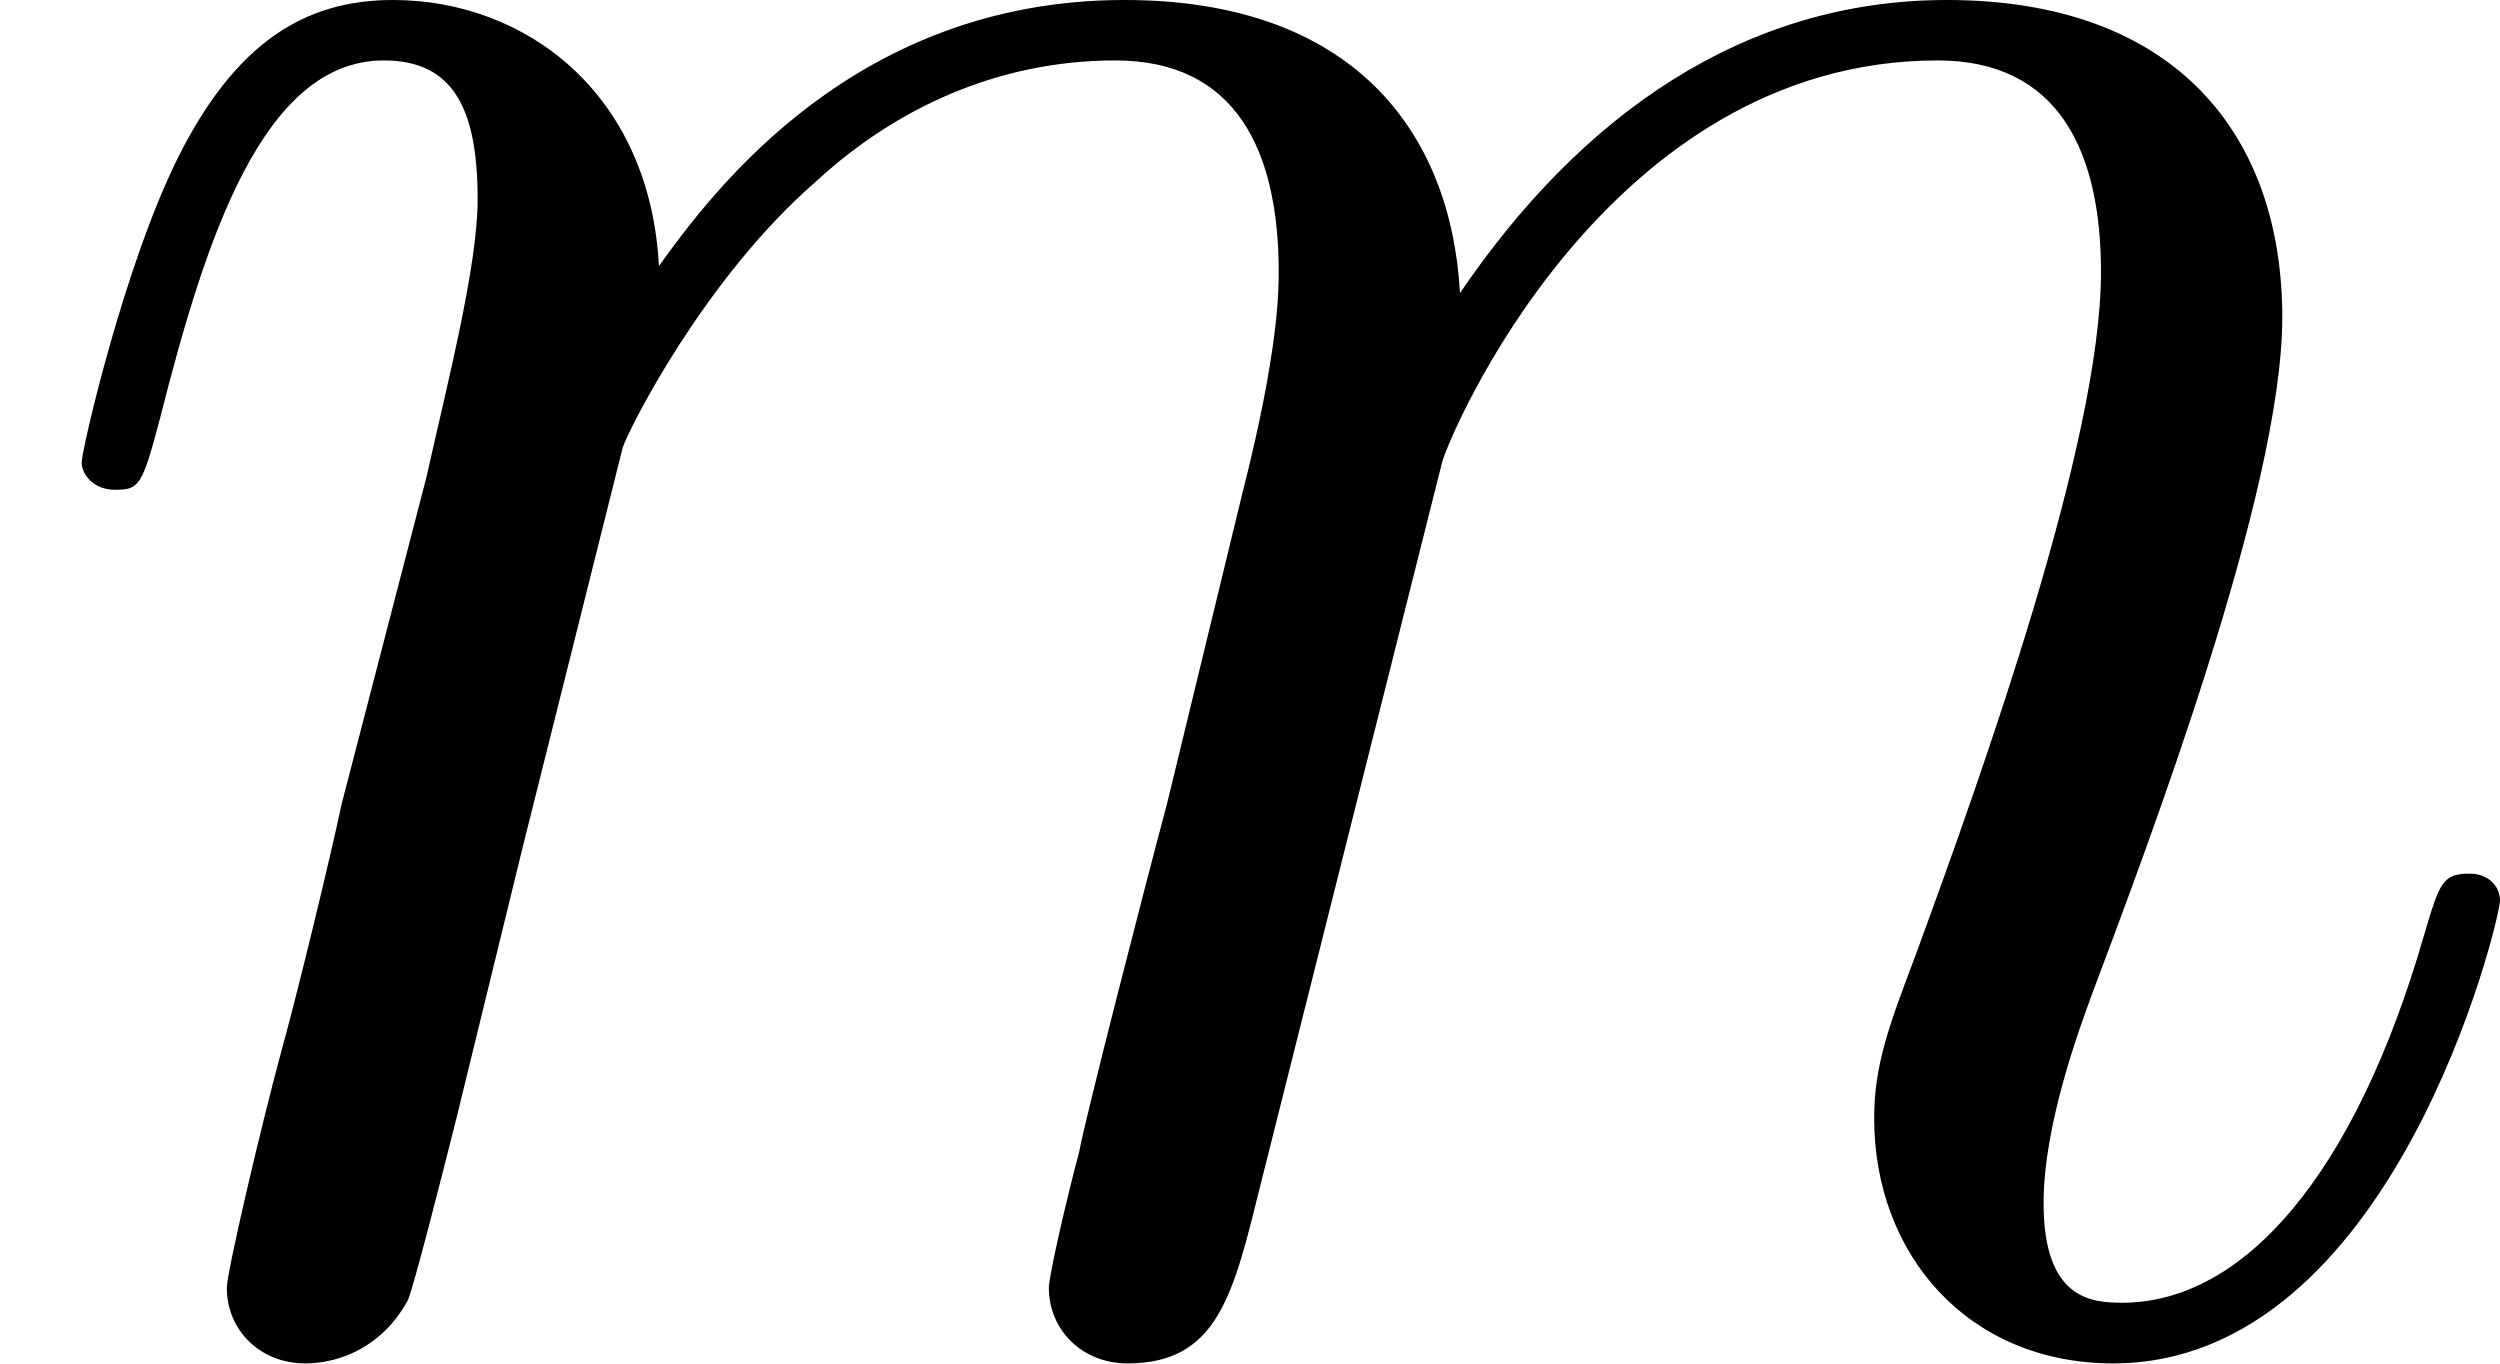
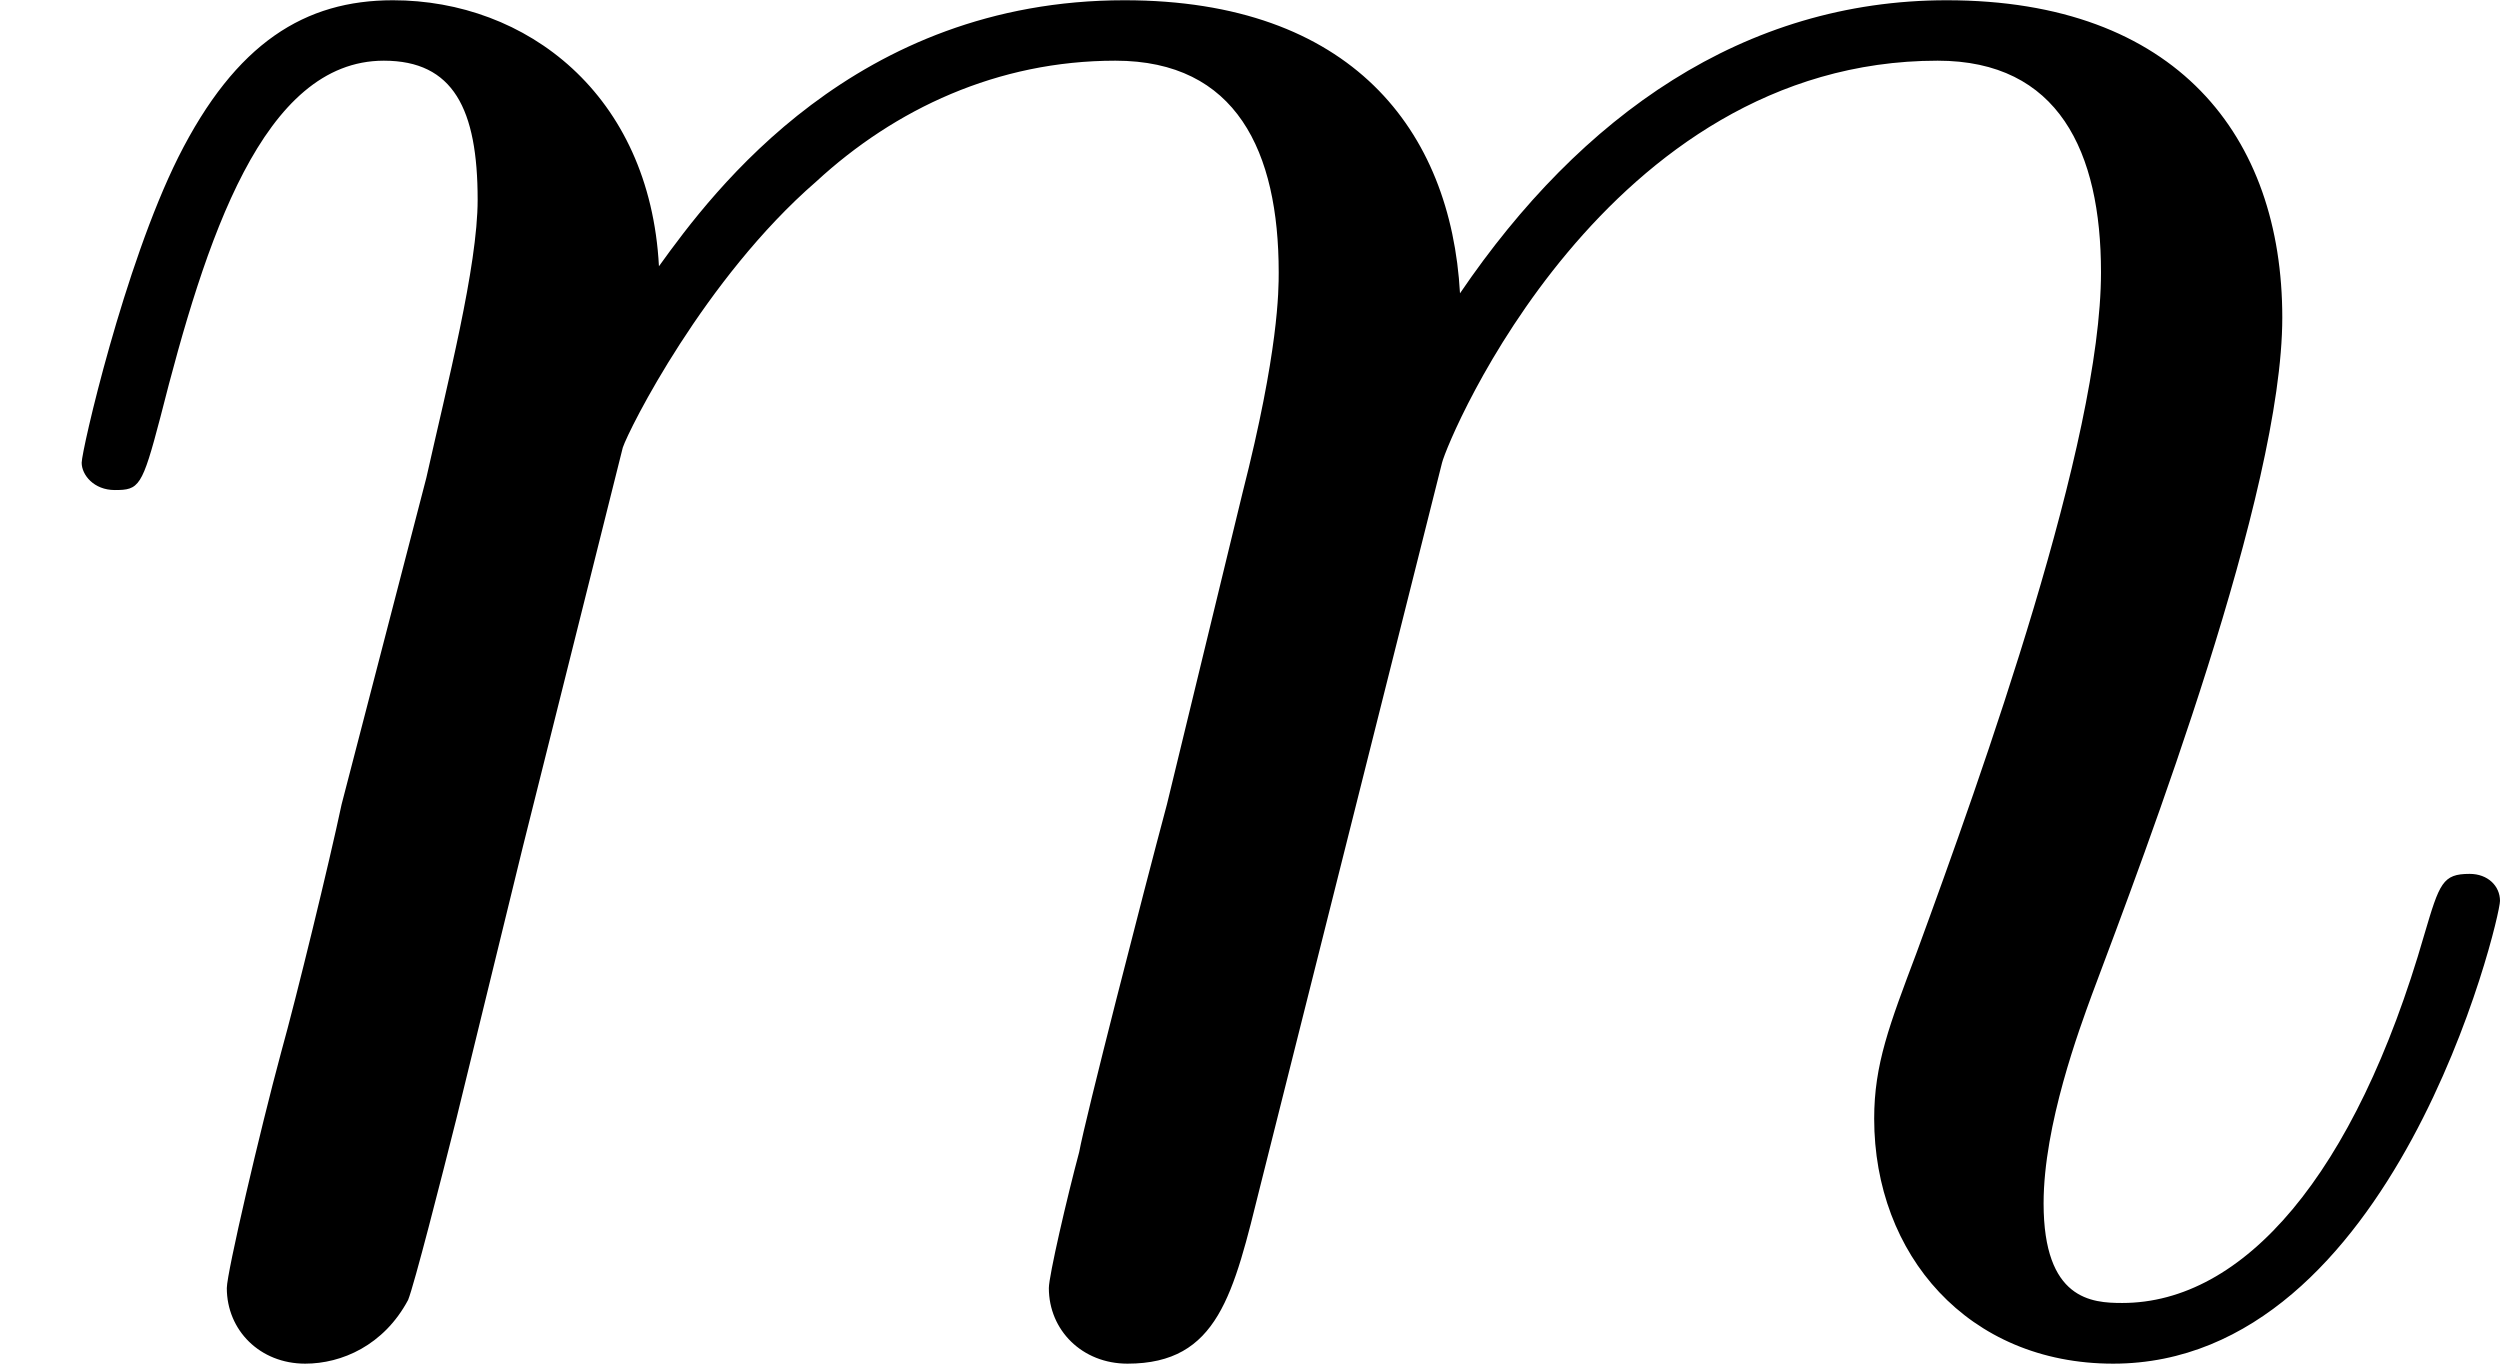
- <svg xmlns="http://www.w3.org/2000/svg" xmlns:xlink="http://www.w3.org/1999/xlink" height="5.392pt" version="1.1" viewBox="54.846 198.402 9.887 5.392" width="9.887pt">
+ <svg xmlns="http://www.w3.org/2000/svg" xmlns:xlink="http://www.w3.org/1999/xlink" height="5.392pt" version="1.1" viewBox="54.846 183.956 9.887 5.392" width="9.887pt">
  <defs>
    <path d="M2.463 -3.503C2.487 -3.575 2.786 -4.172 3.228 -4.555C3.539 -4.842 3.945 -5.033 4.411 -5.033C4.89 -5.033 5.057 -4.674 5.057 -4.196C5.057 -4.125 5.057 -3.885 4.914 -3.324L4.615 -2.092C4.519 -1.733 4.292 -0.849 4.268 -0.717C4.22 -0.538 4.148 -0.227 4.148 -0.179C4.148 -0.012 4.28 0.12 4.459 0.12C4.818 0.12 4.878 -0.155 4.985 -0.586L5.703 -3.443C5.727 -3.539 6.348 -5.033 7.663 -5.033C8.141 -5.033 8.309 -4.674 8.309 -4.196C8.309 -3.527 7.843 -2.224 7.58 -1.506C7.472 -1.219 7.412 -1.064 7.412 -0.849C7.412 -0.311 7.783 0.12 8.357 0.12C9.468 0.12 9.887 -1.638 9.887 -1.71C9.887 -1.769 9.839 -1.817 9.767 -1.817C9.66 -1.817 9.648 -1.781 9.588 -1.578C9.313 -0.622 8.871 -0.12 8.393 -0.12C8.273 -0.12 8.082 -0.132 8.082 -0.514C8.082 -0.825 8.225 -1.207 8.273 -1.339C8.488 -1.913 9.026 -3.324 9.026 -4.017C9.026 -4.734 8.608 -5.272 7.699 -5.272C6.898 -5.272 6.253 -4.818 5.774 -4.113C5.738 -4.758 5.344 -5.272 4.447 -5.272C3.383 -5.272 2.821 -4.519 2.606 -4.22C2.57 -4.902 2.08 -5.272 1.554 -5.272C1.207 -5.272 0.933 -5.105 0.705 -4.651C0.49 -4.22 0.323 -3.491 0.323 -3.443S0.371 -3.335 0.454 -3.335C0.55 -3.335 0.562 -3.347 0.634 -3.622C0.813 -4.328 1.04 -5.033 1.518 -5.033C1.793 -5.033 1.889 -4.842 1.889 -4.483C1.889 -4.22 1.769 -3.754 1.686 -3.383L1.351 -2.092C1.303 -1.865 1.172 -1.327 1.112 -1.112C1.028 -0.801 0.897 -0.239 0.897 -0.179C0.897 -0.012 1.028 0.12 1.207 0.12C1.351 0.12 1.518 0.048 1.614 -0.132C1.638 -0.191 1.745 -0.61 1.805 -0.849L2.068 -1.925L2.463 -3.503Z" id="g14-109" />
  </defs>
  <g id="page1">
-     <use x="54.846" xlink:href="#g14-109" y="203.674" />
+     <use x="54.846" xlink:href="#g14-109" y="189.229" />
  </g>
</svg>
